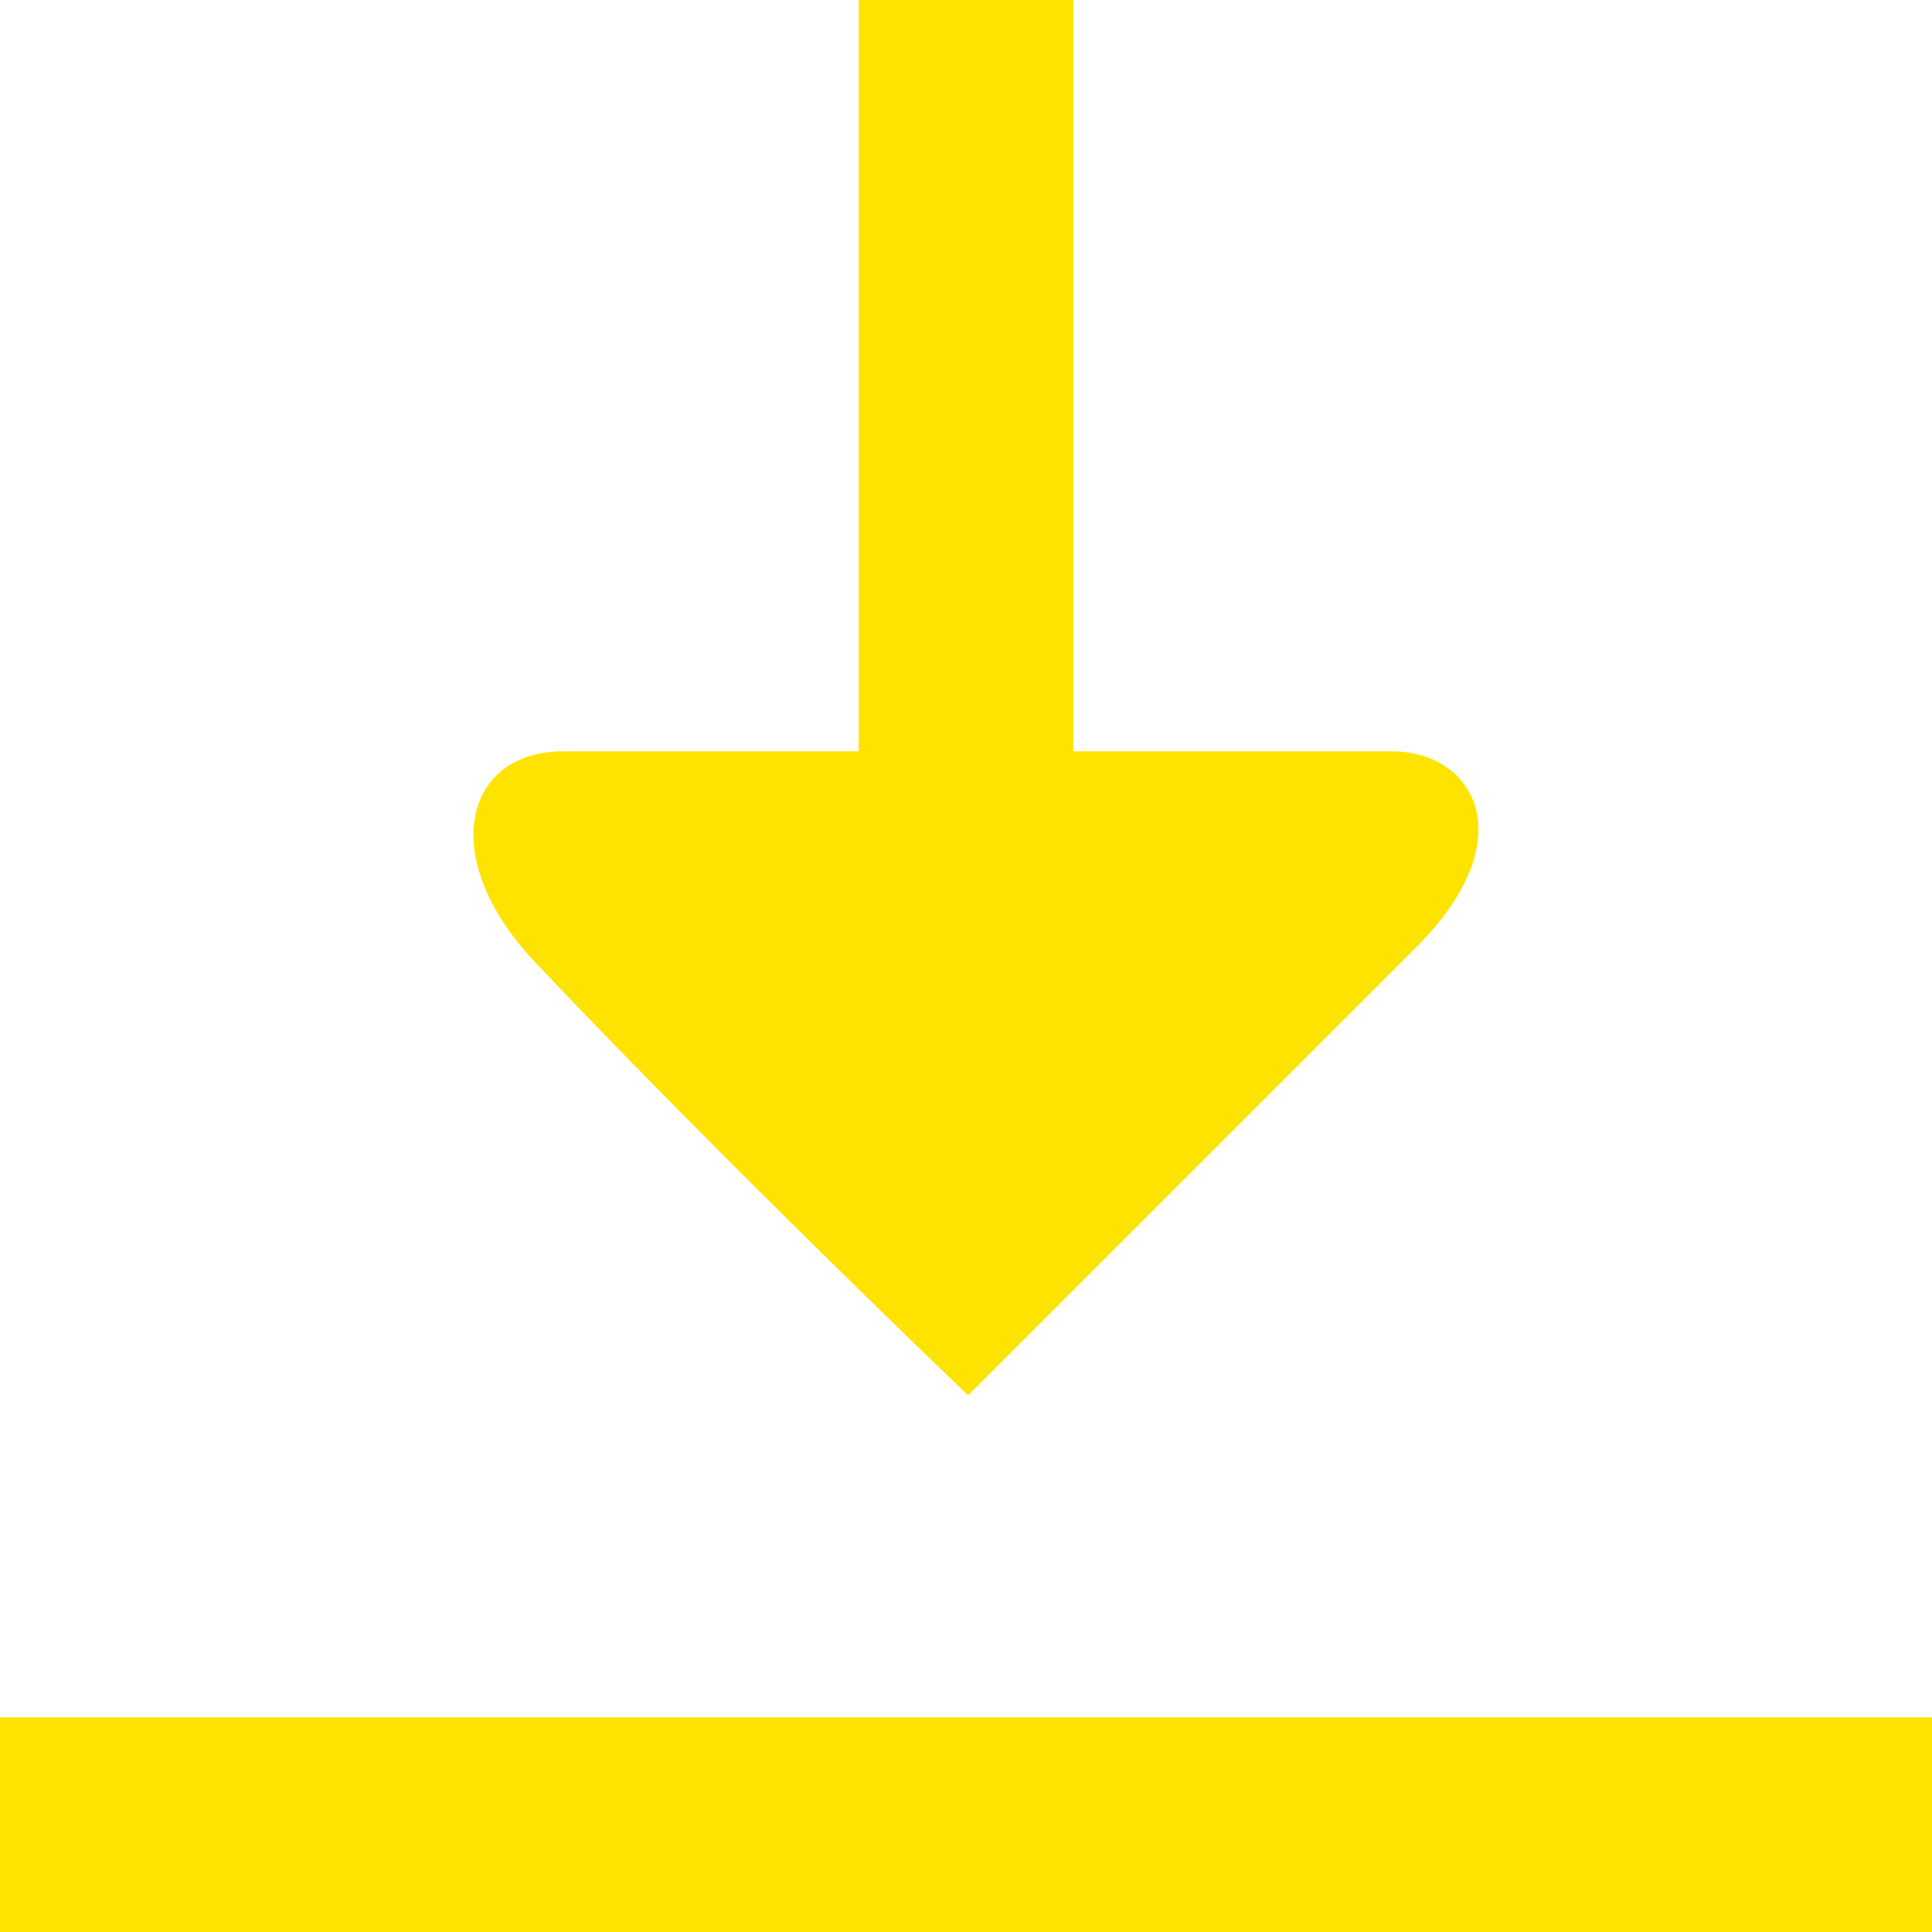
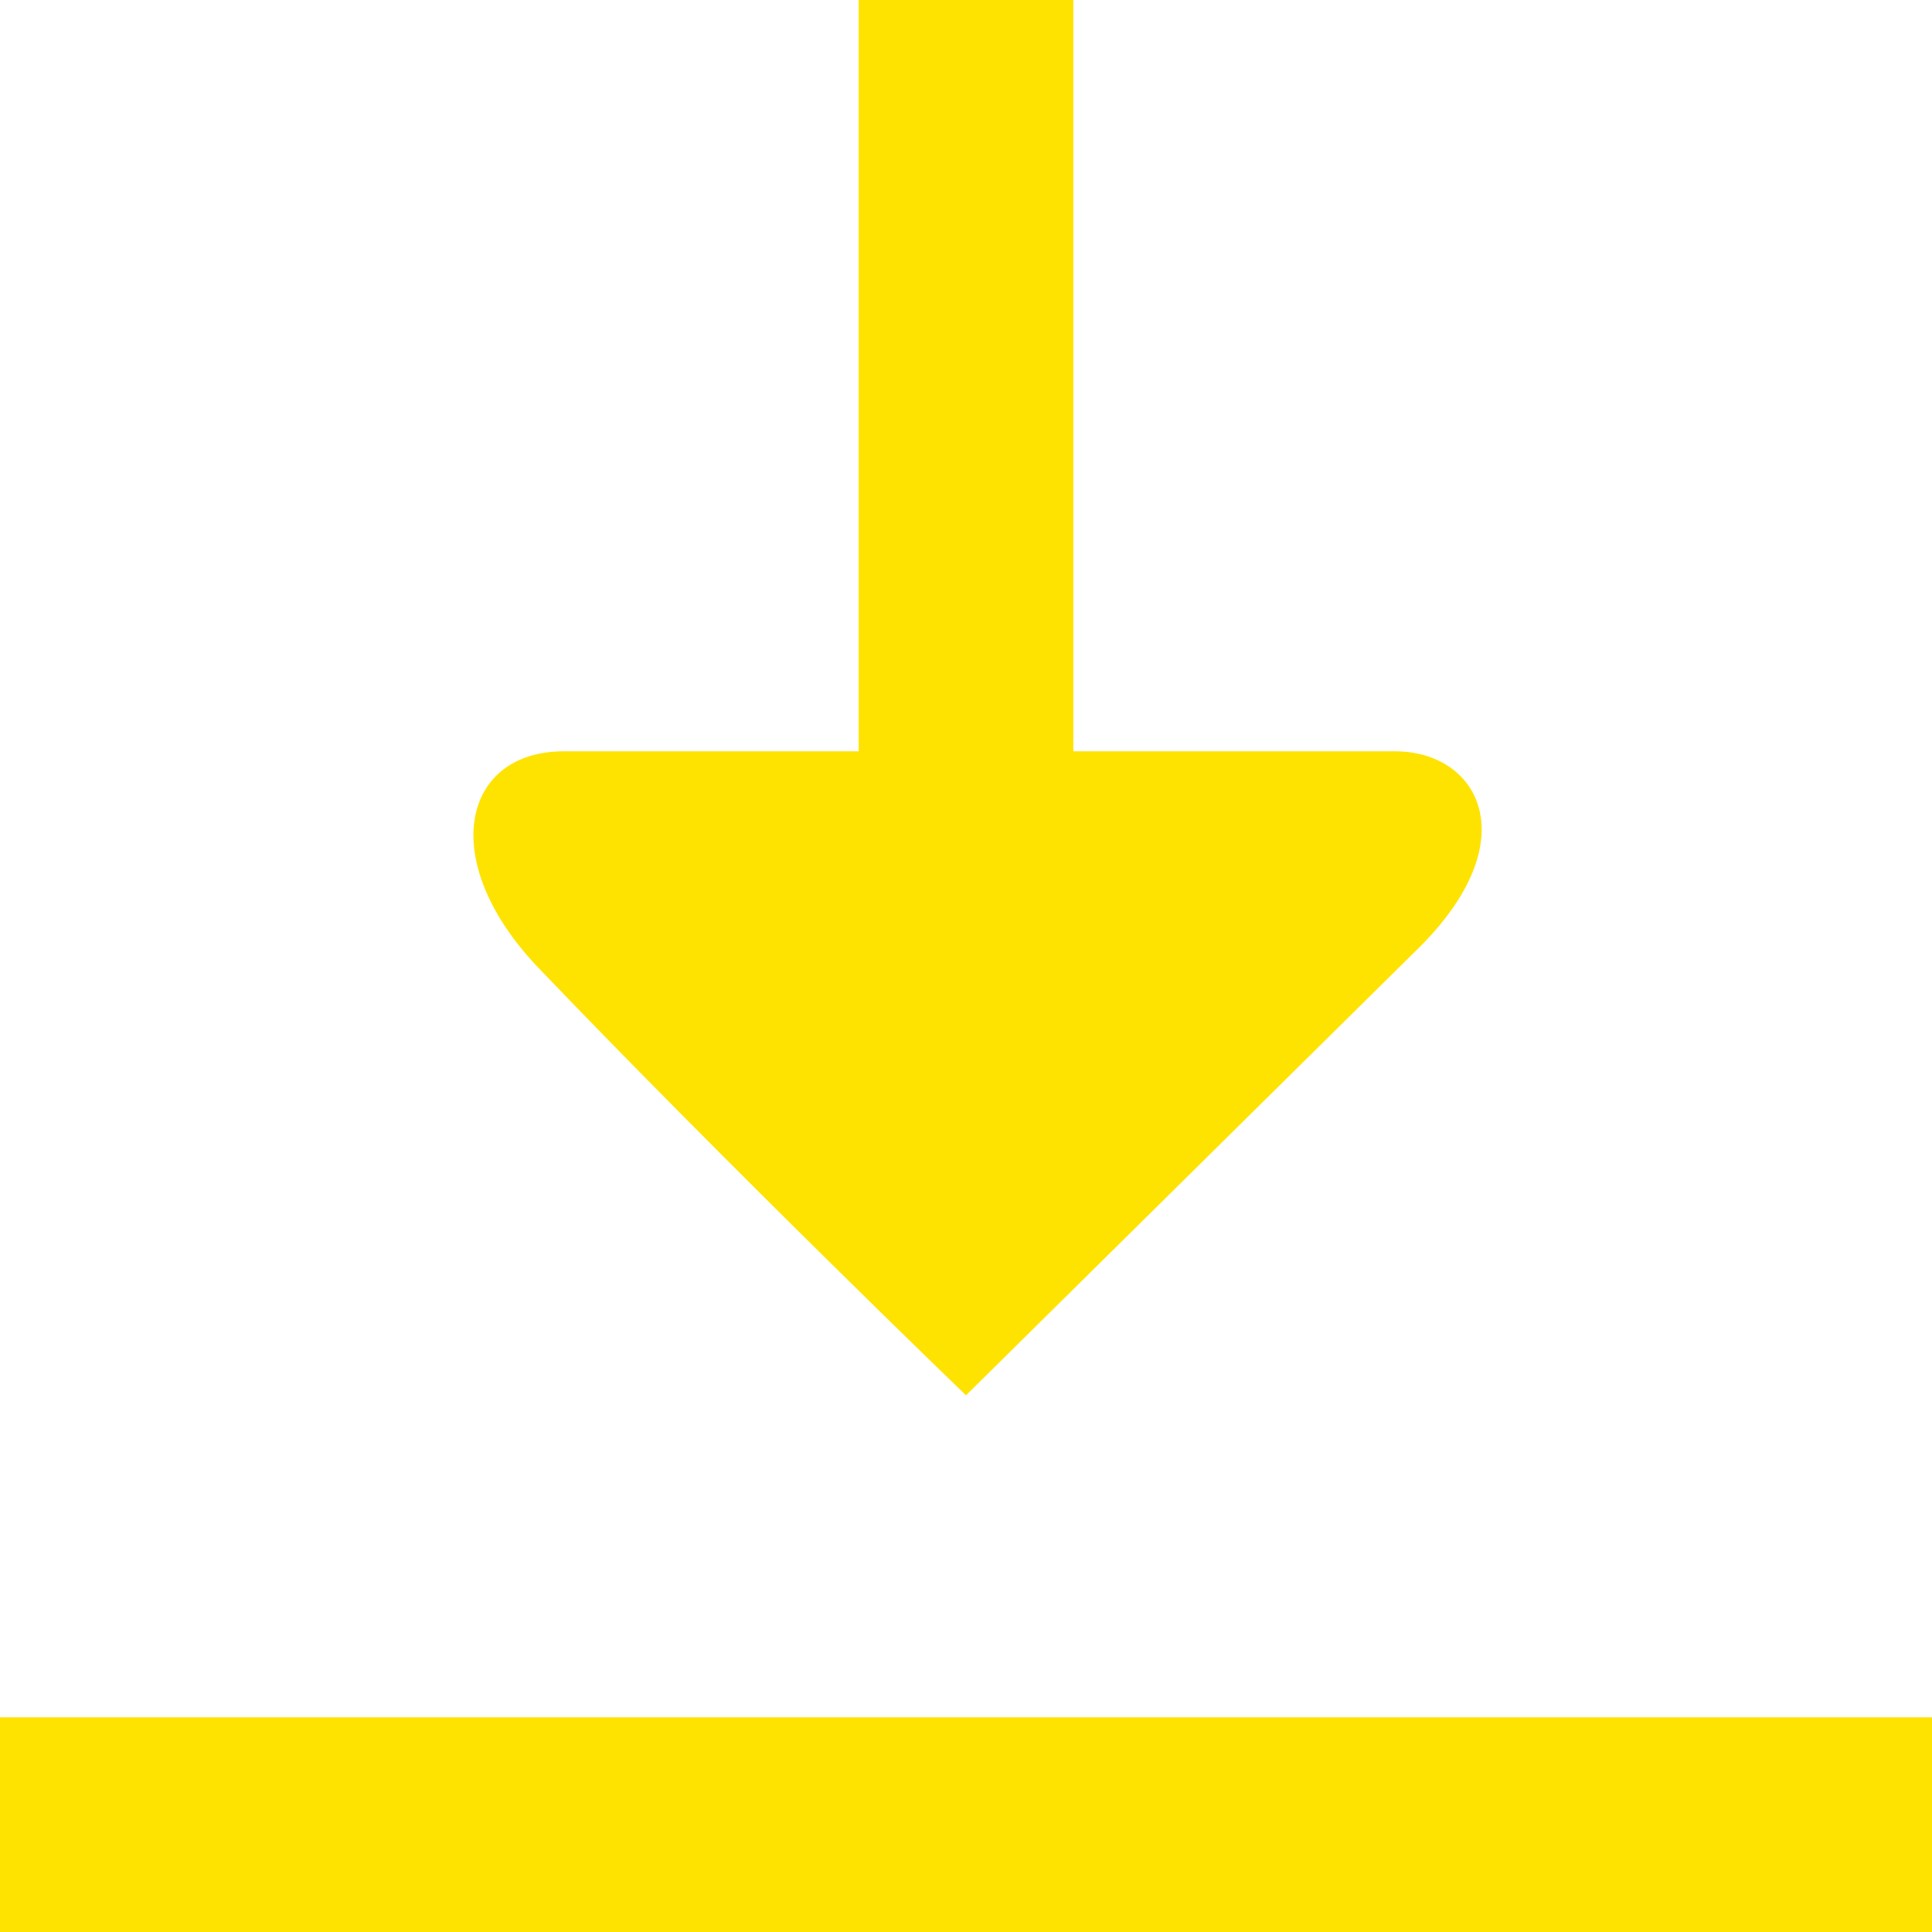
- <svg xmlns="http://www.w3.org/2000/svg" width="18" height="18" viewBox="0 0 18 18">
-   <path fill="#fee300" d="M0 18v-2h18v2zM8 0h2v7h2.97c.76 0 1.23.8.25 1.8L9.02 13S6.78 10.86 5 8.98C4.06 8 4.32 7 5.25 7H8z" />
+ <svg xmlns="http://www.w3.org/2000/svg" id="Слой_1" data-name="Слой 1" viewBox="0 0 18 18">
+   <defs>
+     <style>.cls-1{fill:#fee300;}</style>
+   </defs>
+   <path class="cls-1" d="M0,18V16H18v2ZM8,0h2V7h3c.76,0,1.23.8.25,1.8L9,13S6.78,10.86,5,9c-.94-1-.68-2,.25-2H8Z" />
</svg>
